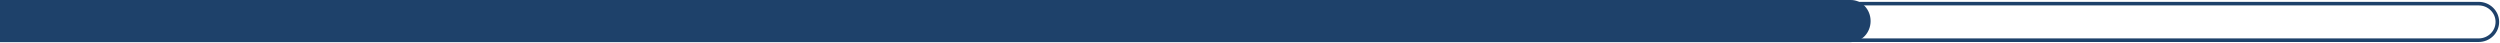
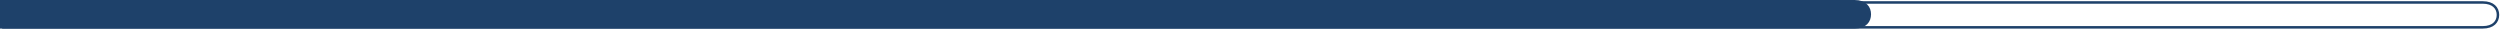
- <svg xmlns="http://www.w3.org/2000/svg" id="svg12" version="1.1" fill="none" viewBox="0 0 525.134 9.002" height="9.002" width="525.134">
-   <defs id="defs16" />
-   <path id="path10" stroke-width="0.75" stroke="#1E416A" d="M 0.719,0.763 H 520.641 c 2.175,0 3.937,1.72 3.937,3.841 0,2.122 -1.762,3.841 -3.937,3.841 H 0.719 Z" />
-   <g transform="scale(1.383544,1.473956)" id="g87" style="fill:none">
-     <path d="M 0.5,0.5 H 281 c 1.381,0 2.5,1.119 2.5,2.5 0,1.381 -1.119,2.5 -2.5,2.5 H 0.5 Z" fill="#1E416A" stroke="#1E416A" id="path76" />
-   </g>
+ <svg xmlns="http://www.w3.org/2000/svg" width="750.174" height="8.817" fill="none">
+   <path d="M1.027.741H745c3.108 0 4.557 1.67 4.557 3.73S748.107 8.2 745 8.2H1.027z" stroke="#1E416A" stroke-width=".75" />
+   <path stroke="#1E416A" fill="#1E416A" d="M.5.5h281.006c1.38 0 1.994 1.12 1.994 2.5s-.613 2.5-1.994 2.5H.5z" transform="scale(1.97691 1.4311)" />
</svg>
